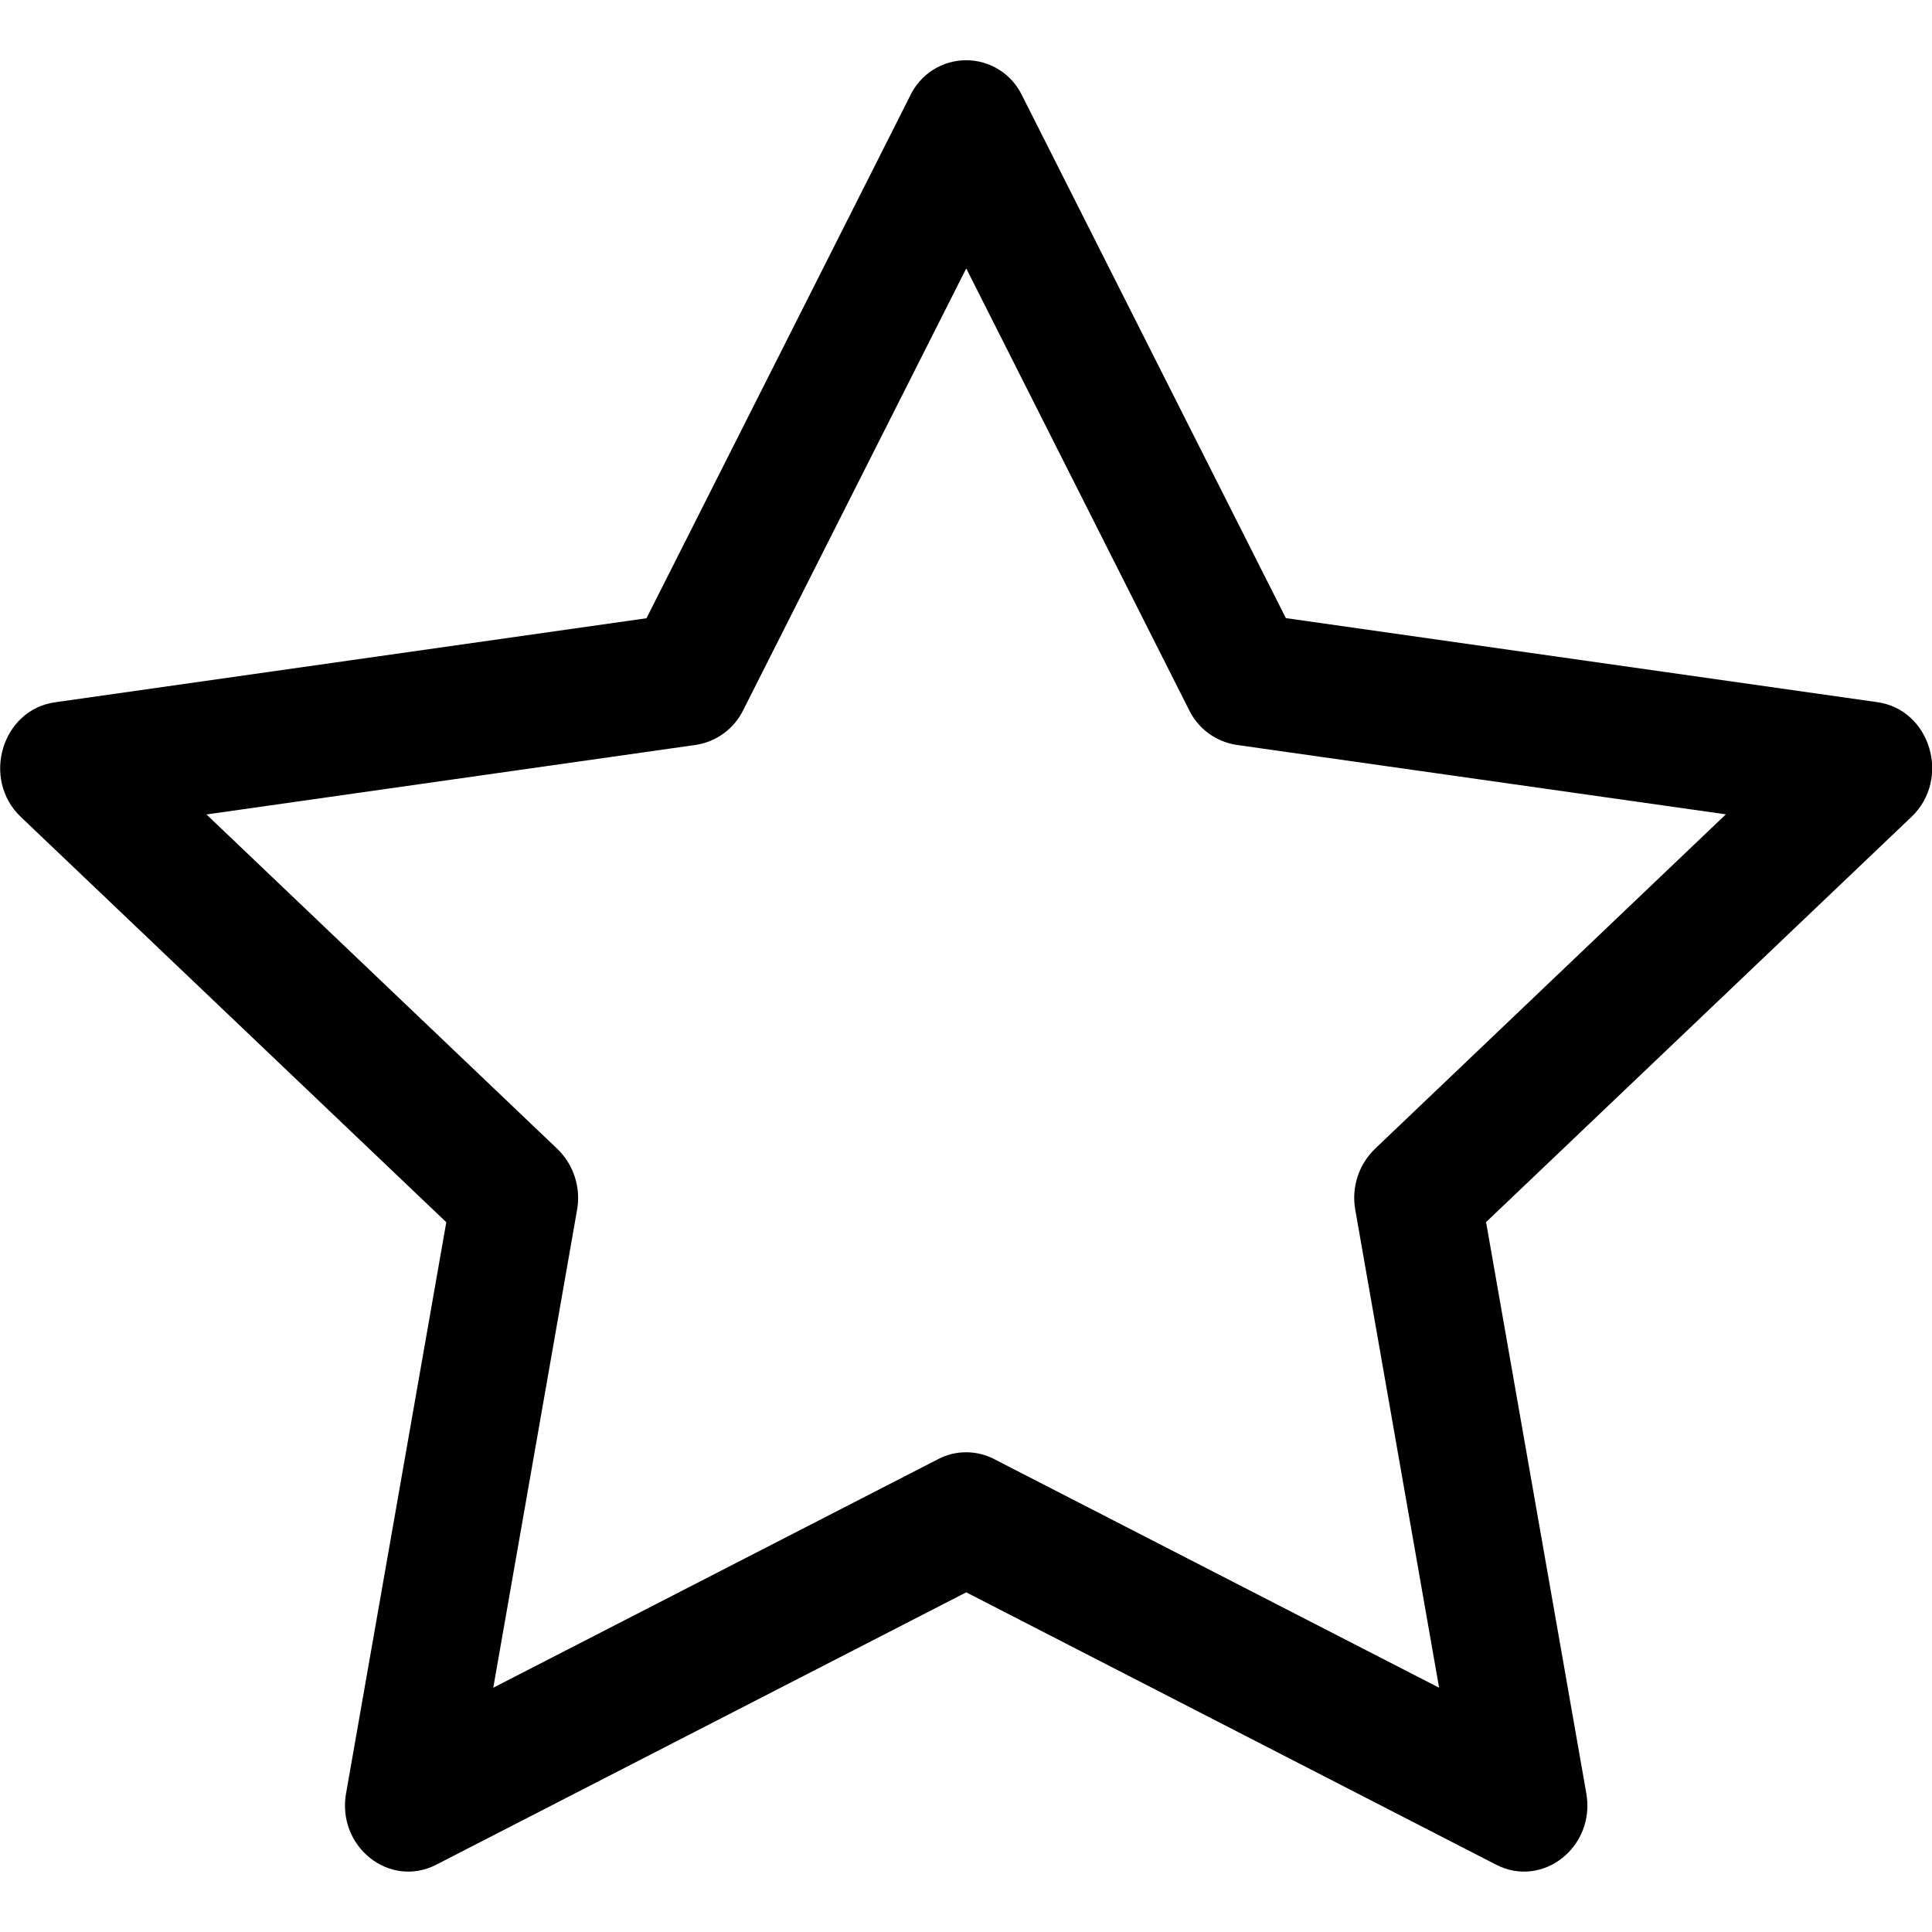
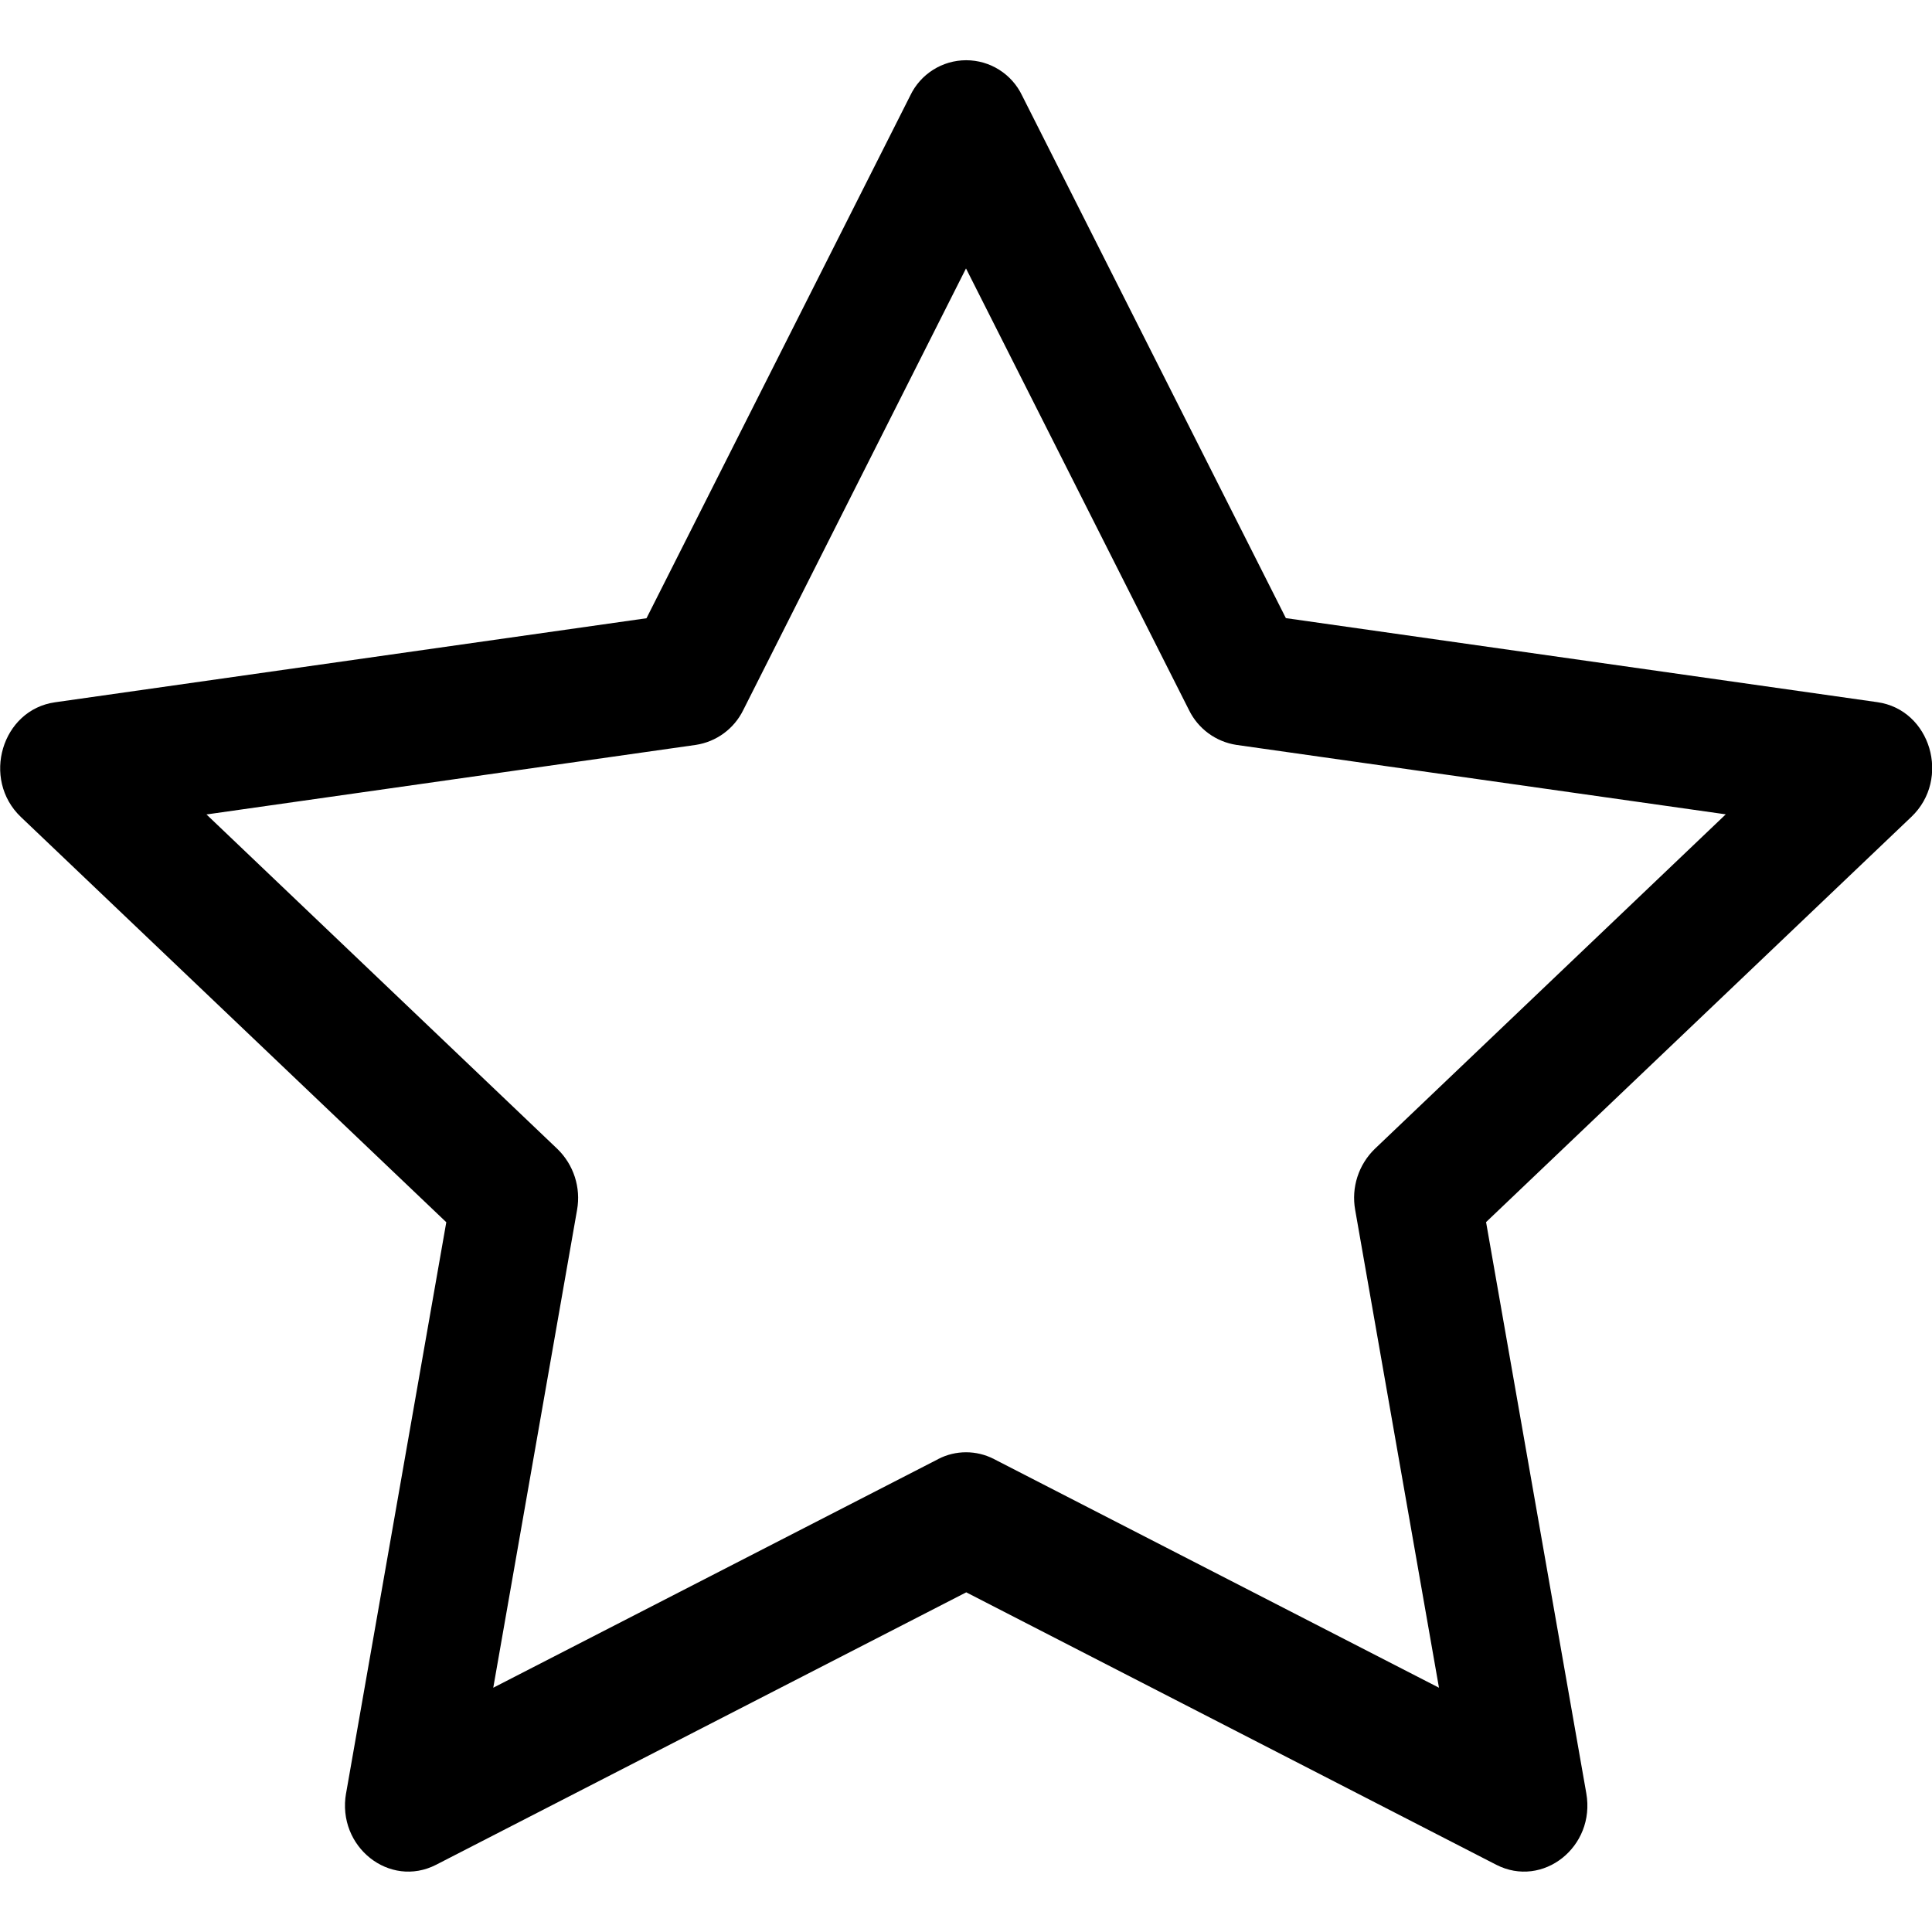
<svg xmlns="http://www.w3.org/2000/svg" width="16" height="16" fill="currentColor" class="bi bi-star" viewBox="0 0 16 16">
-   <path d="M2.866 14.85c-.078.444.36.791.746.593l4.39-2.256 4.389 2.256c.386.198.824-.149.746-.592l-.83-4.73 3.523-3.356c.329-.314.158-.888-.283-.95l-4.898-.696L8.465.792a.513.513 0 0 0-.927 0L5.354 5.12l-4.898.696c-.441.062-.612.636-.283.95l3.523 3.356-.83 4.73zm4.905-2.767-3.686 1.894.694-3.957a.565.565 0 0 0-.163-.505L1.71 6.745l4.052-.576a.525.525 0 0 0 .393-.288l1.847-3.658 1.846 3.658a.525.525 0 0 0 .393.288l4.052.575-2.906 2.77a.564.564 0 0 0-.163.506l.694 3.957-3.686-1.894a.503.503 0 0 0-.461 0z" />
+   <path d="M2.866 14.85c-.078.444.36.791.746.593l4.39-2.256 4.389 2.256c.386.198.824-.149.746-.592l-.83-4.73 3.522-3.356c.33-.314.16-.888-.282-.95l-4.898-.696L8.465.792a.513.513 0 0 0-.927 0L5.354 5.12l-4.898.696c-.441.062-.612.636-.283.95l3.523 3.356-.83 4.73zm4.905-2.767-3.686 1.894.694-3.957a.565.565 0 0 0-.163-.505L1.71 6.745l4.052-.576a.525.525 0 0 0 .393-.288L8 2.223l1.847 3.658a.525.525 0 0 0 .393.288l4.052.575-2.906 2.77a.565.565 0 0 0-.163.506l.694 3.957-3.686-1.894a.503.503 0 0 0-.461 0z" />
</svg>
